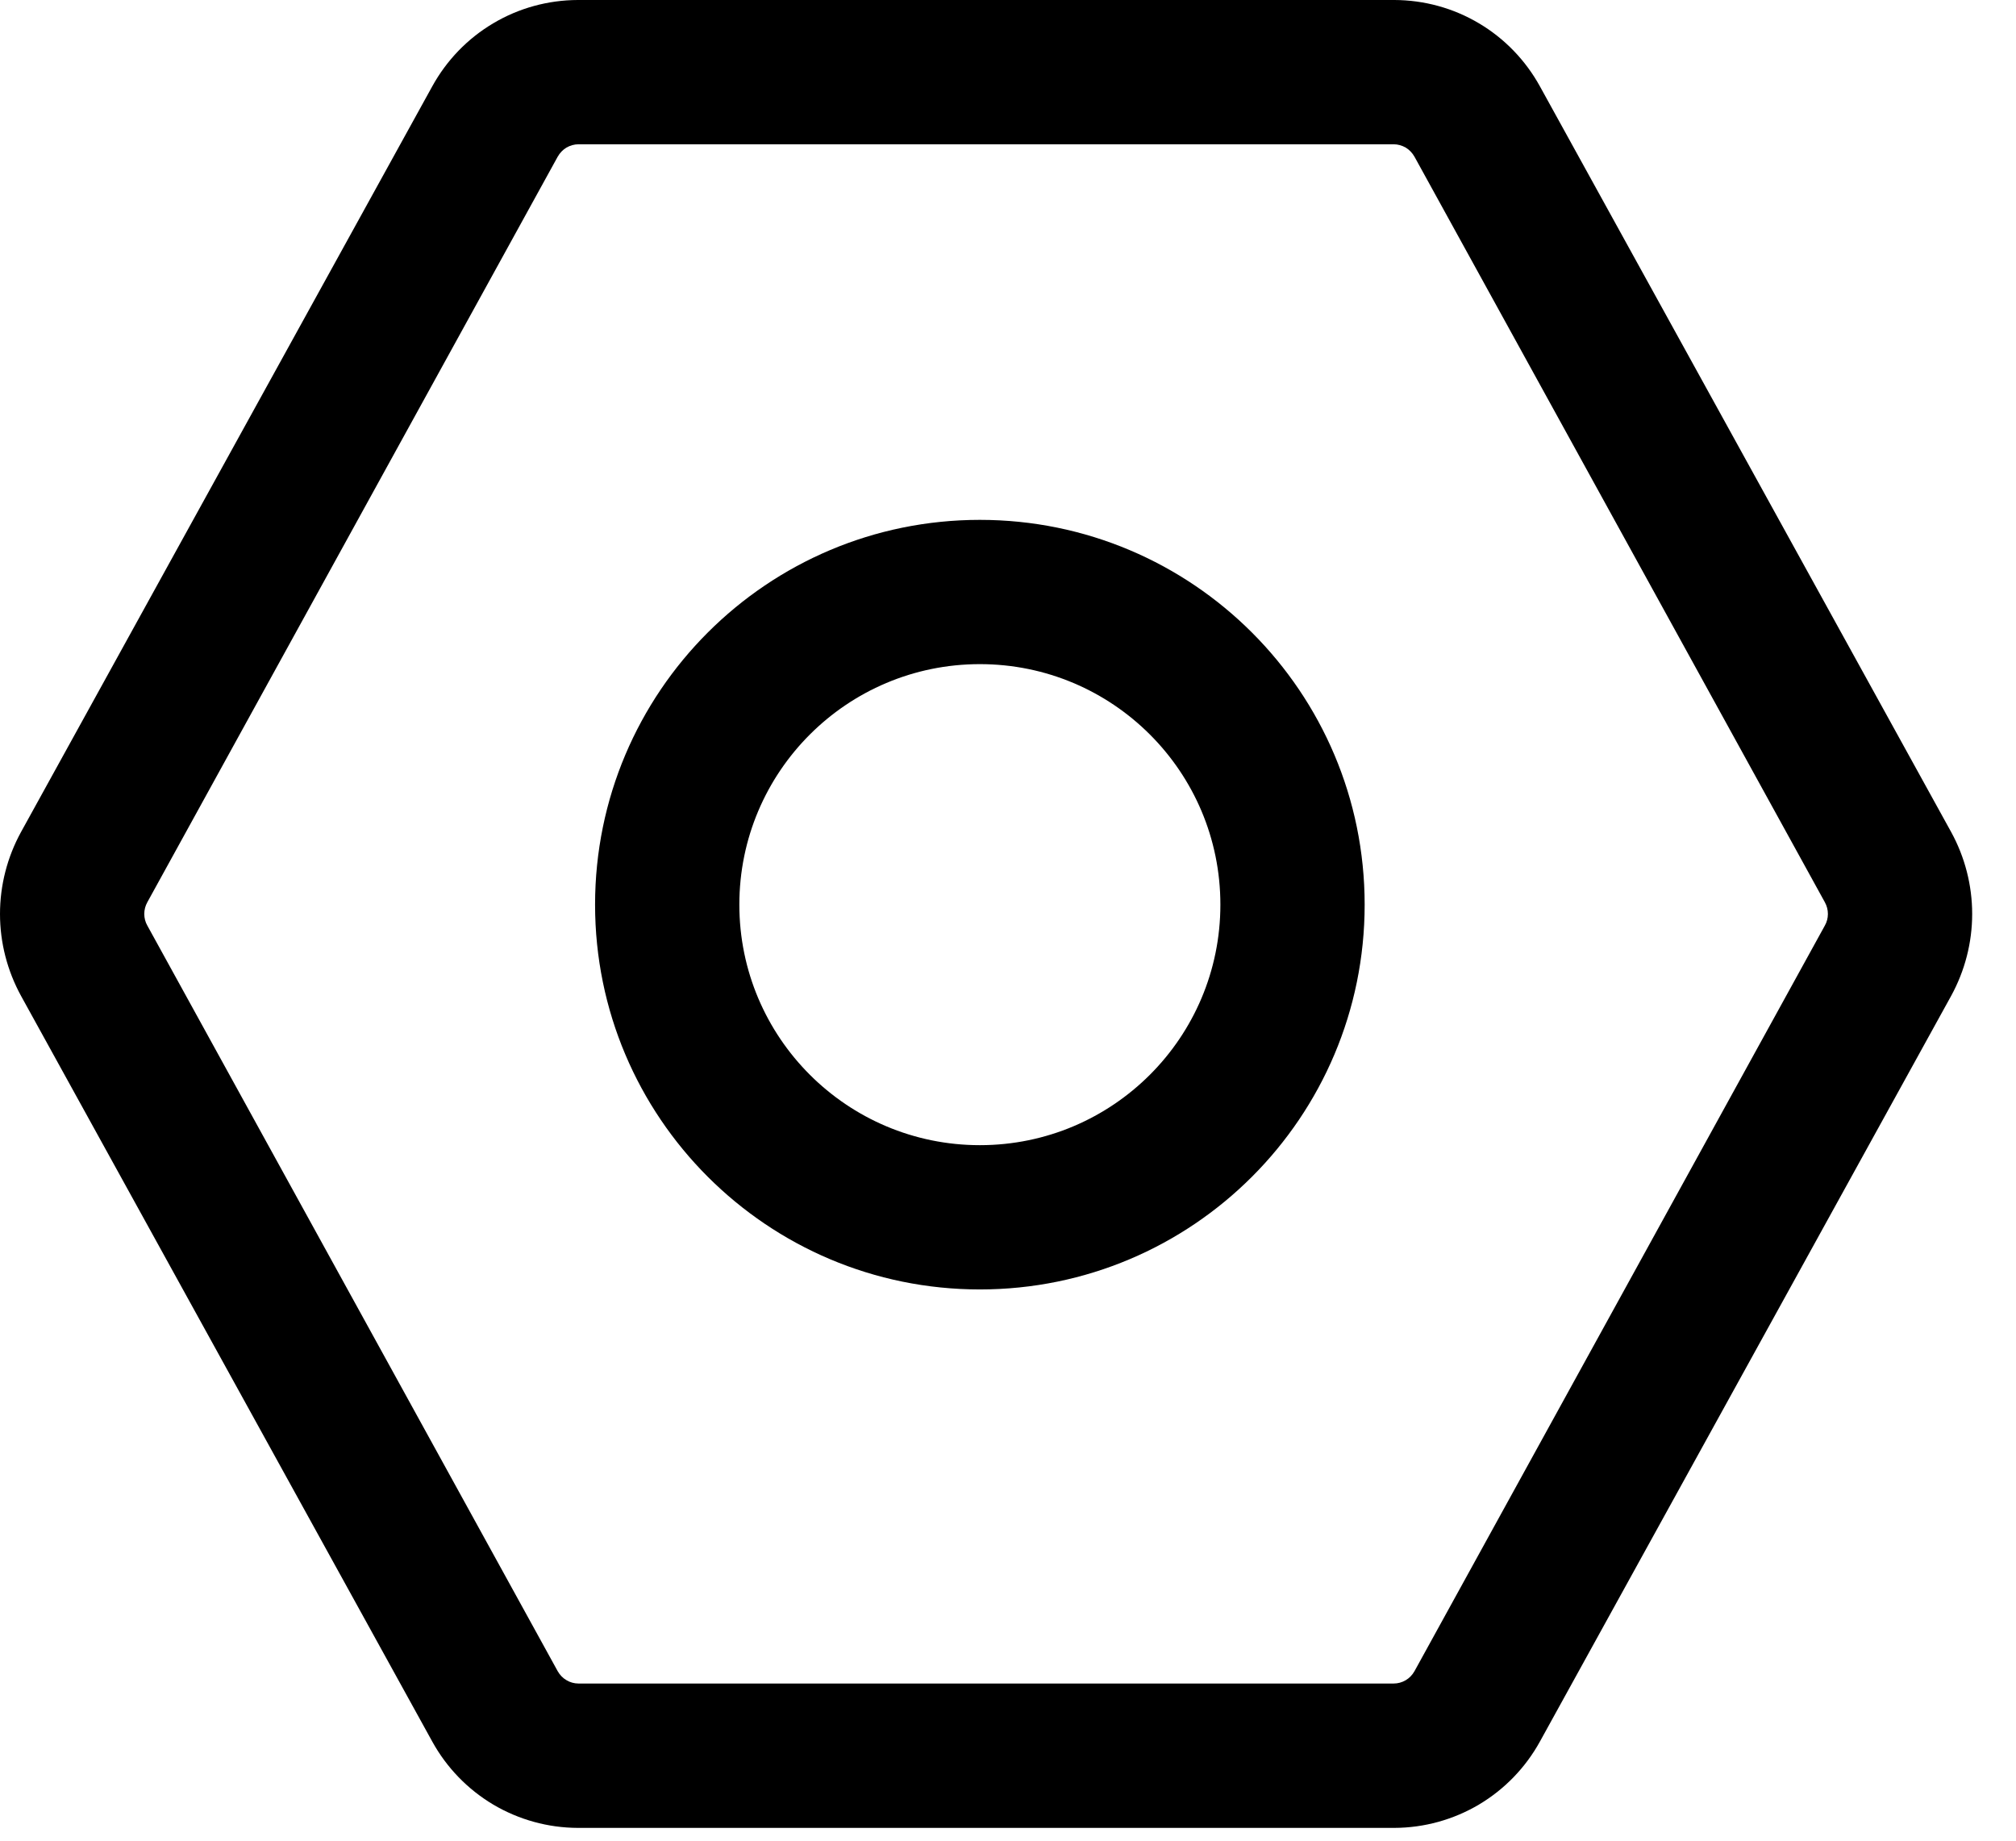
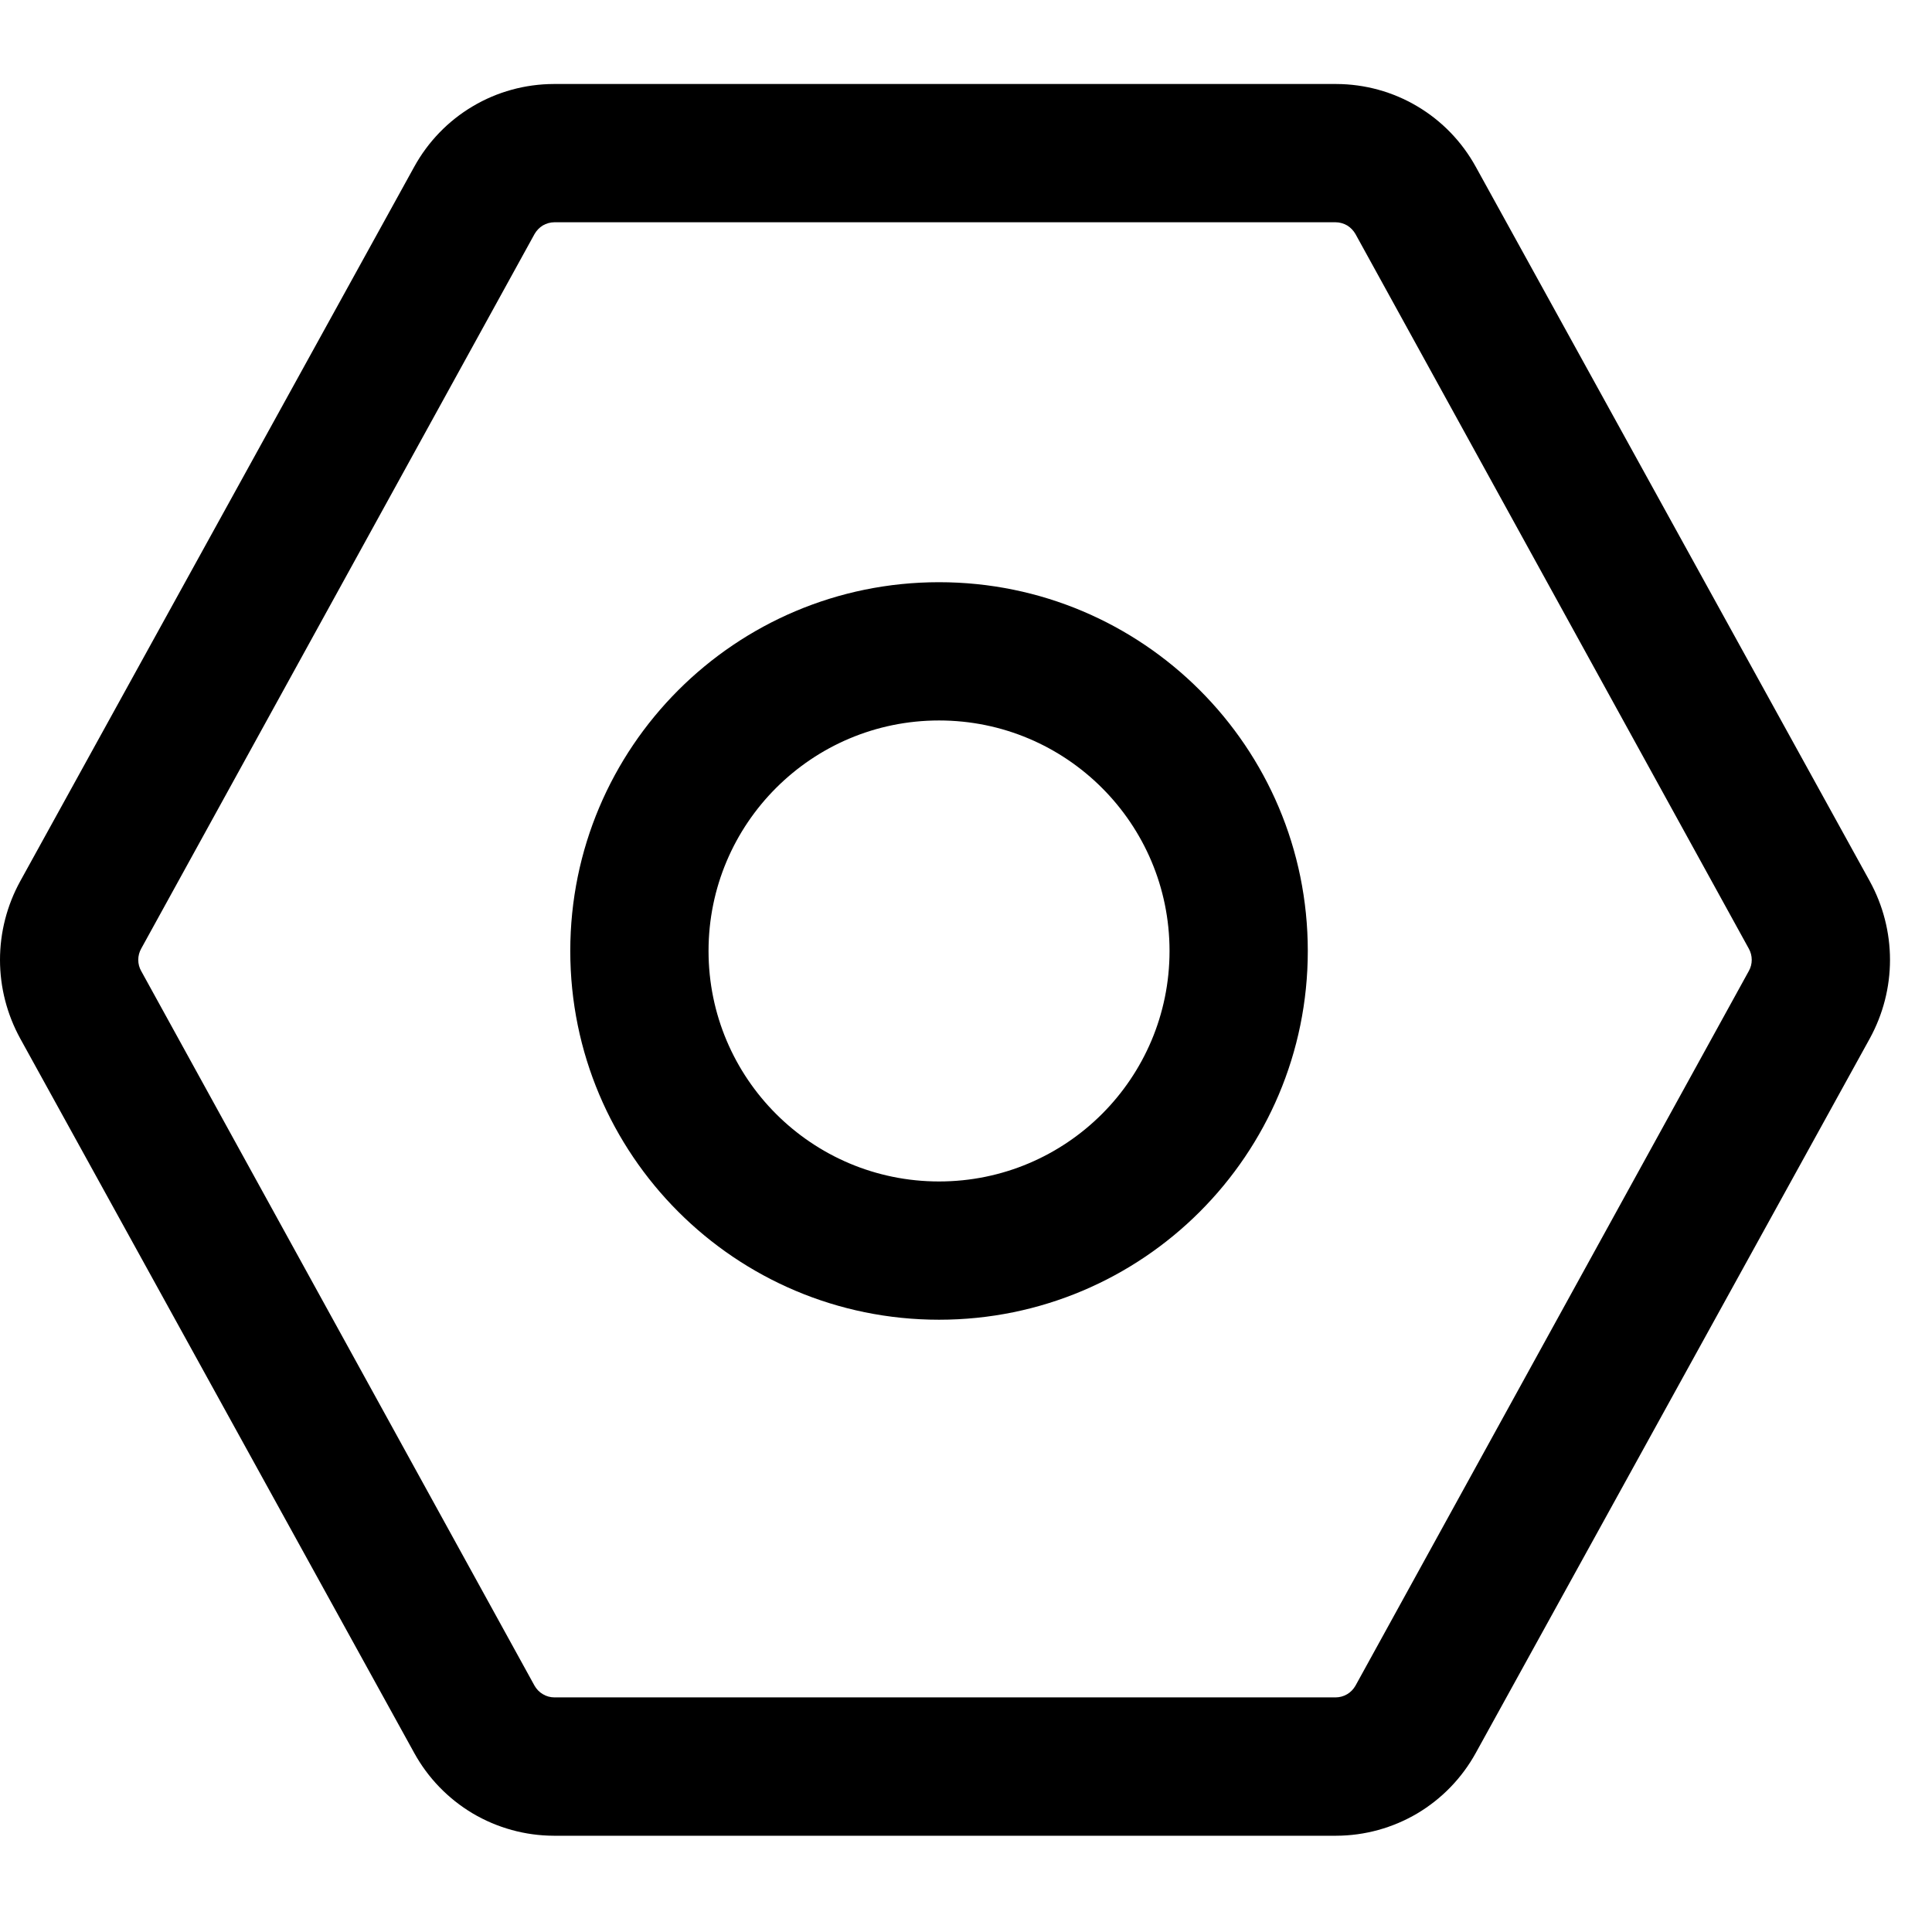
- <svg xmlns="http://www.w3.org/2000/svg" viewBox="0 0 23 21" fill="currentColor">
+ <svg xmlns="http://www.w3.org/2000/svg" viewBox="0 0 23 21" width="1em" height="1em" fill="currentColor">
  <path d="M22.26 11.362L17.569 19.868C17.405 20.166 17.165 20.414 16.873 20.588C16.581 20.761 16.247 20.853 15.908 20.854H6.592C6.253 20.853 5.919 20.761 5.627 20.588C5.335 20.414 5.095 20.166 4.931 19.868L0.24 11.362C0.083 11.075 0 10.754 0 10.427C0 10.1 0.083 9.778 0.24 9.492L4.931 0.986C5.095 0.688 5.335 0.439 5.627 0.266C5.919 0.092 6.253 0.001 6.592 0H15.908C16.247 0.001 16.581 0.092 16.873 0.266C17.165 0.439 17.405 0.688 17.569 0.986L22.26 9.492C22.417 9.778 22.5 10.1 22.5 10.427C22.5 10.754 22.417 11.075 22.26 11.362ZM20.819 10.56C20.842 10.52 20.854 10.474 20.854 10.427C20.854 10.38 20.842 10.334 20.819 10.293L16.137 1.787C16.113 1.745 16.079 1.709 16.038 1.684C15.996 1.66 15.948 1.646 15.9 1.646H6.6C6.552 1.646 6.504 1.66 6.462 1.684C6.421 1.709 6.387 1.745 6.363 1.787L1.681 10.293C1.658 10.334 1.646 10.38 1.646 10.427C1.646 10.474 1.658 10.52 1.681 10.56L6.363 19.067C6.387 19.109 6.421 19.145 6.463 19.169C6.504 19.194 6.552 19.207 6.6 19.207H15.9C15.948 19.207 15.996 19.194 16.038 19.169C16.079 19.145 16.113 19.109 16.137 19.067L20.819 10.56ZM11.179 14.711C8.754 14.711 6.789 12.746 6.789 10.321C6.789 7.896 8.754 5.931 11.179 5.931C13.604 5.931 15.569 7.896 15.569 10.321C15.569 12.746 13.604 14.711 11.179 14.711ZM11.179 13.065C12.695 13.065 13.923 11.836 13.923 10.321C13.923 8.805 12.695 7.577 11.179 7.577C9.664 7.577 8.435 8.805 8.435 10.321C8.435 11.836 9.664 13.065 11.179 13.065Z" />
</svg>
